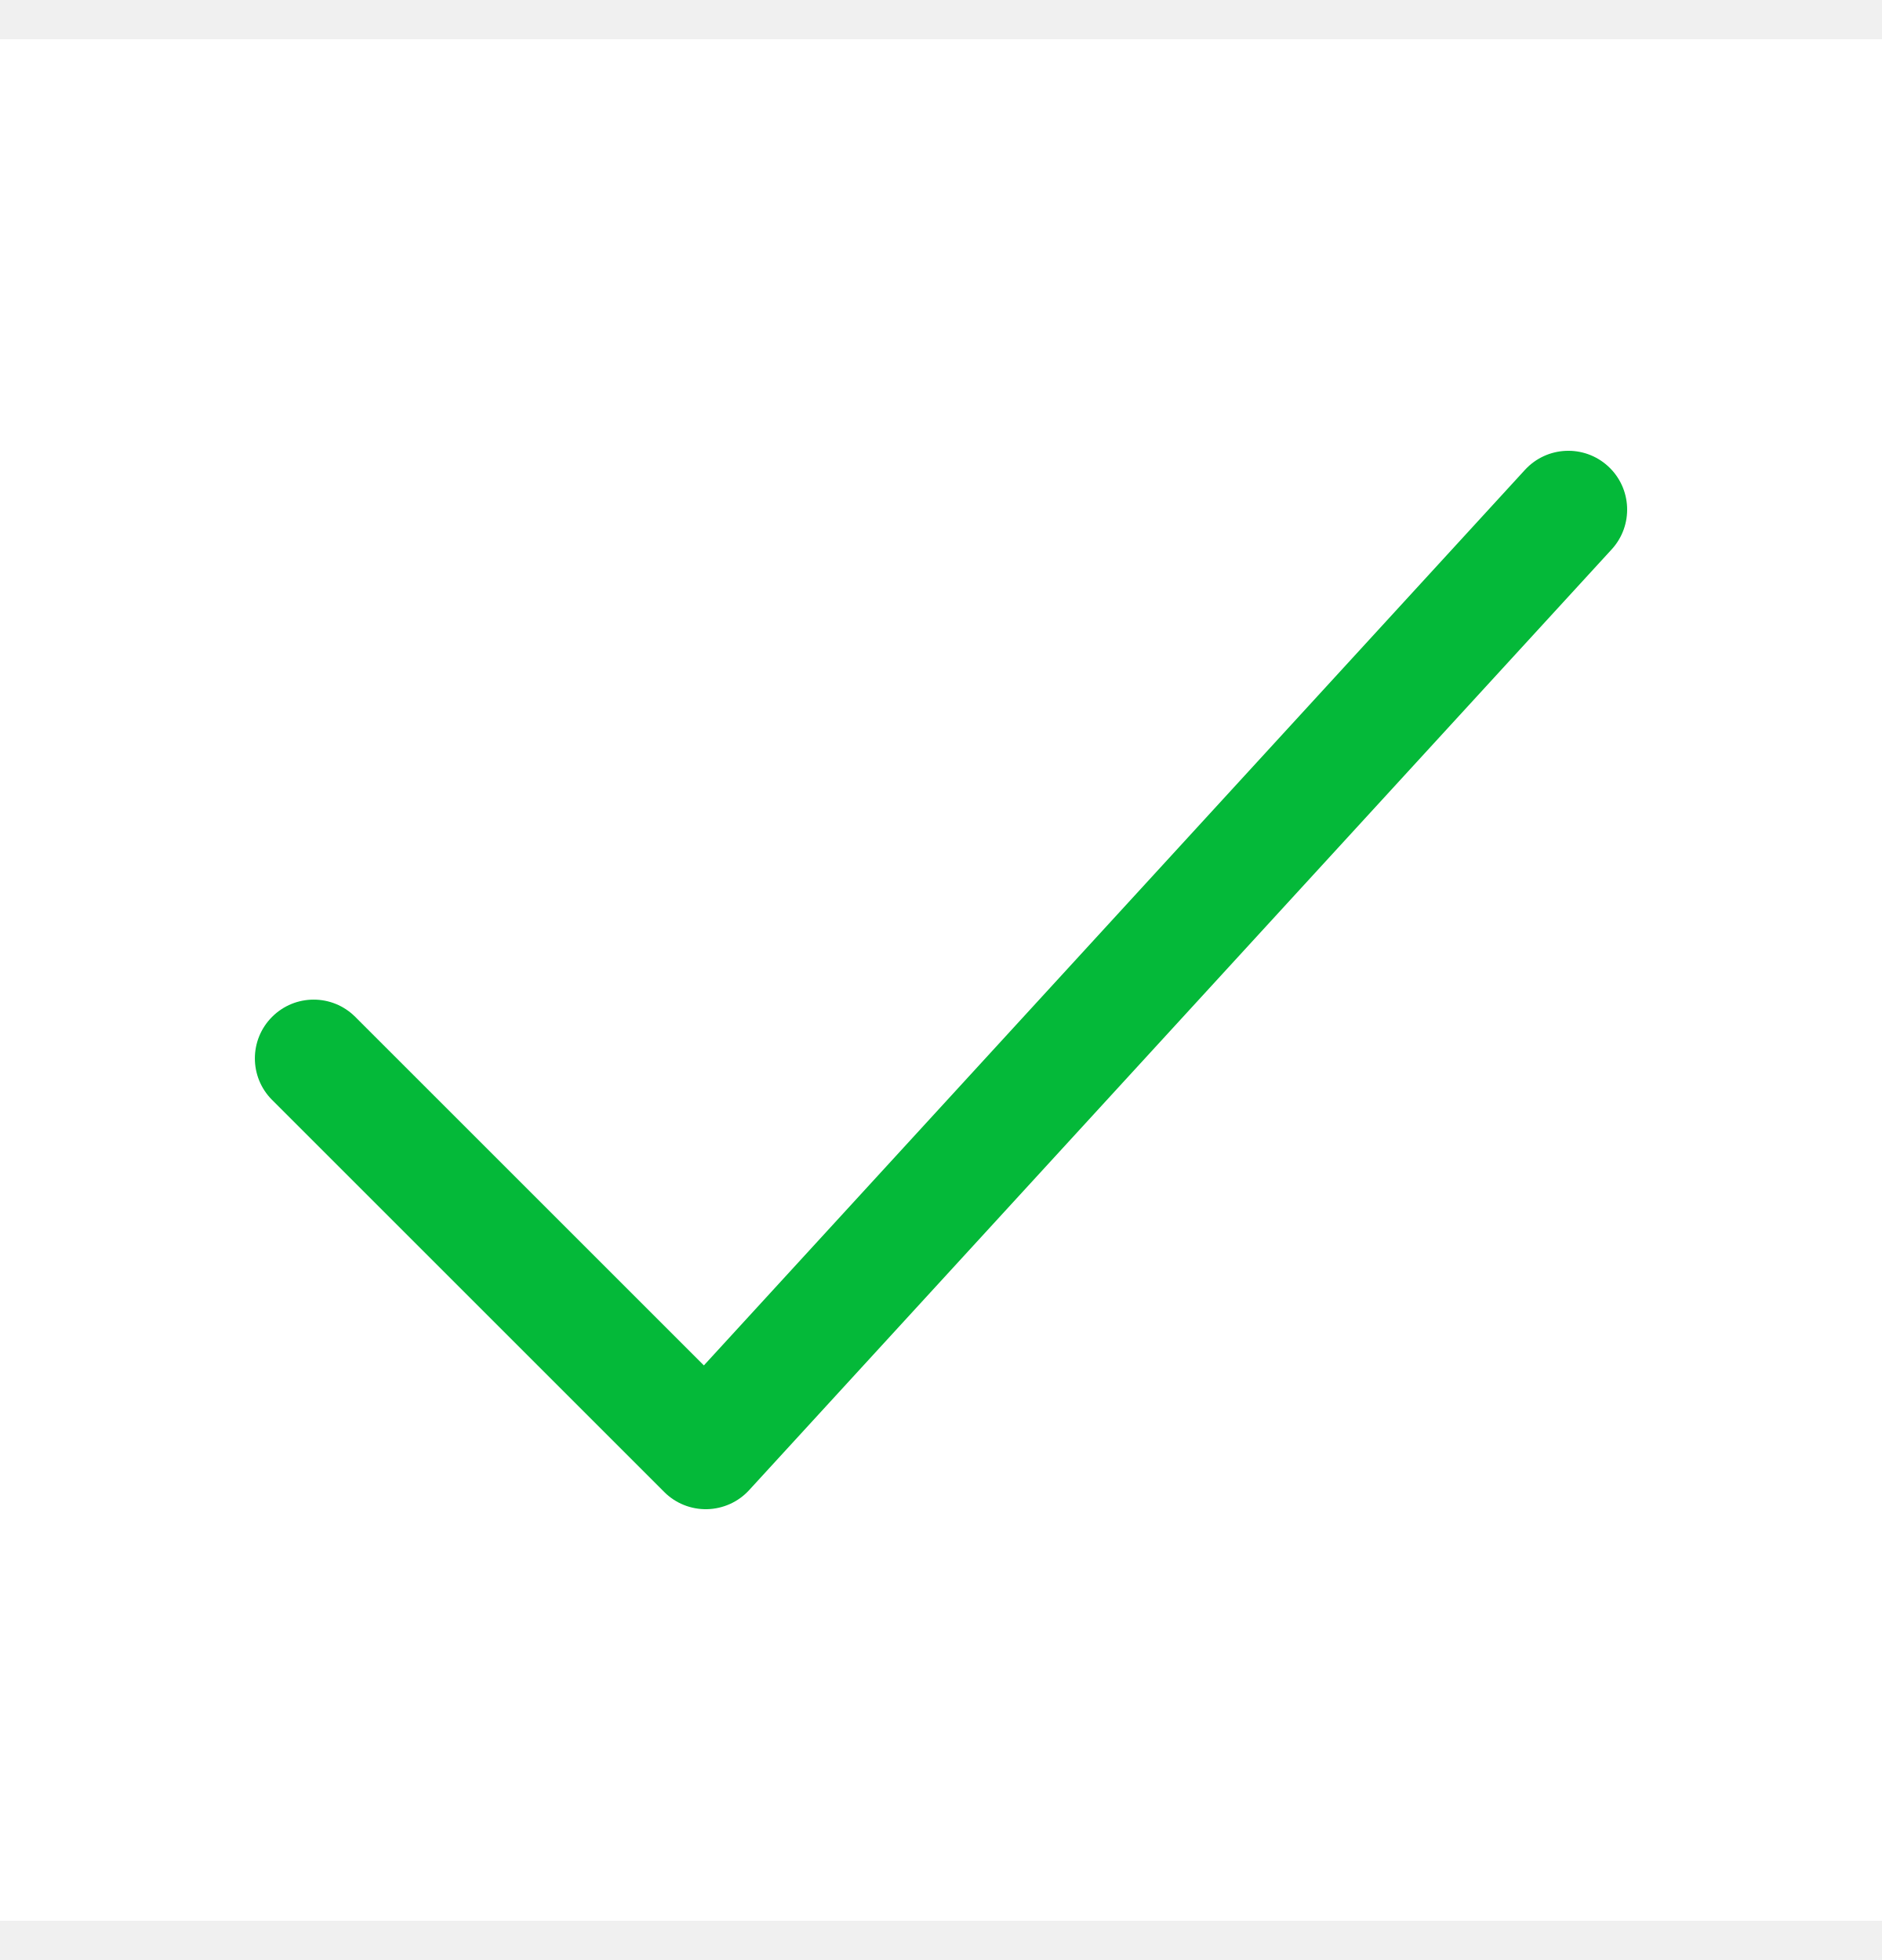
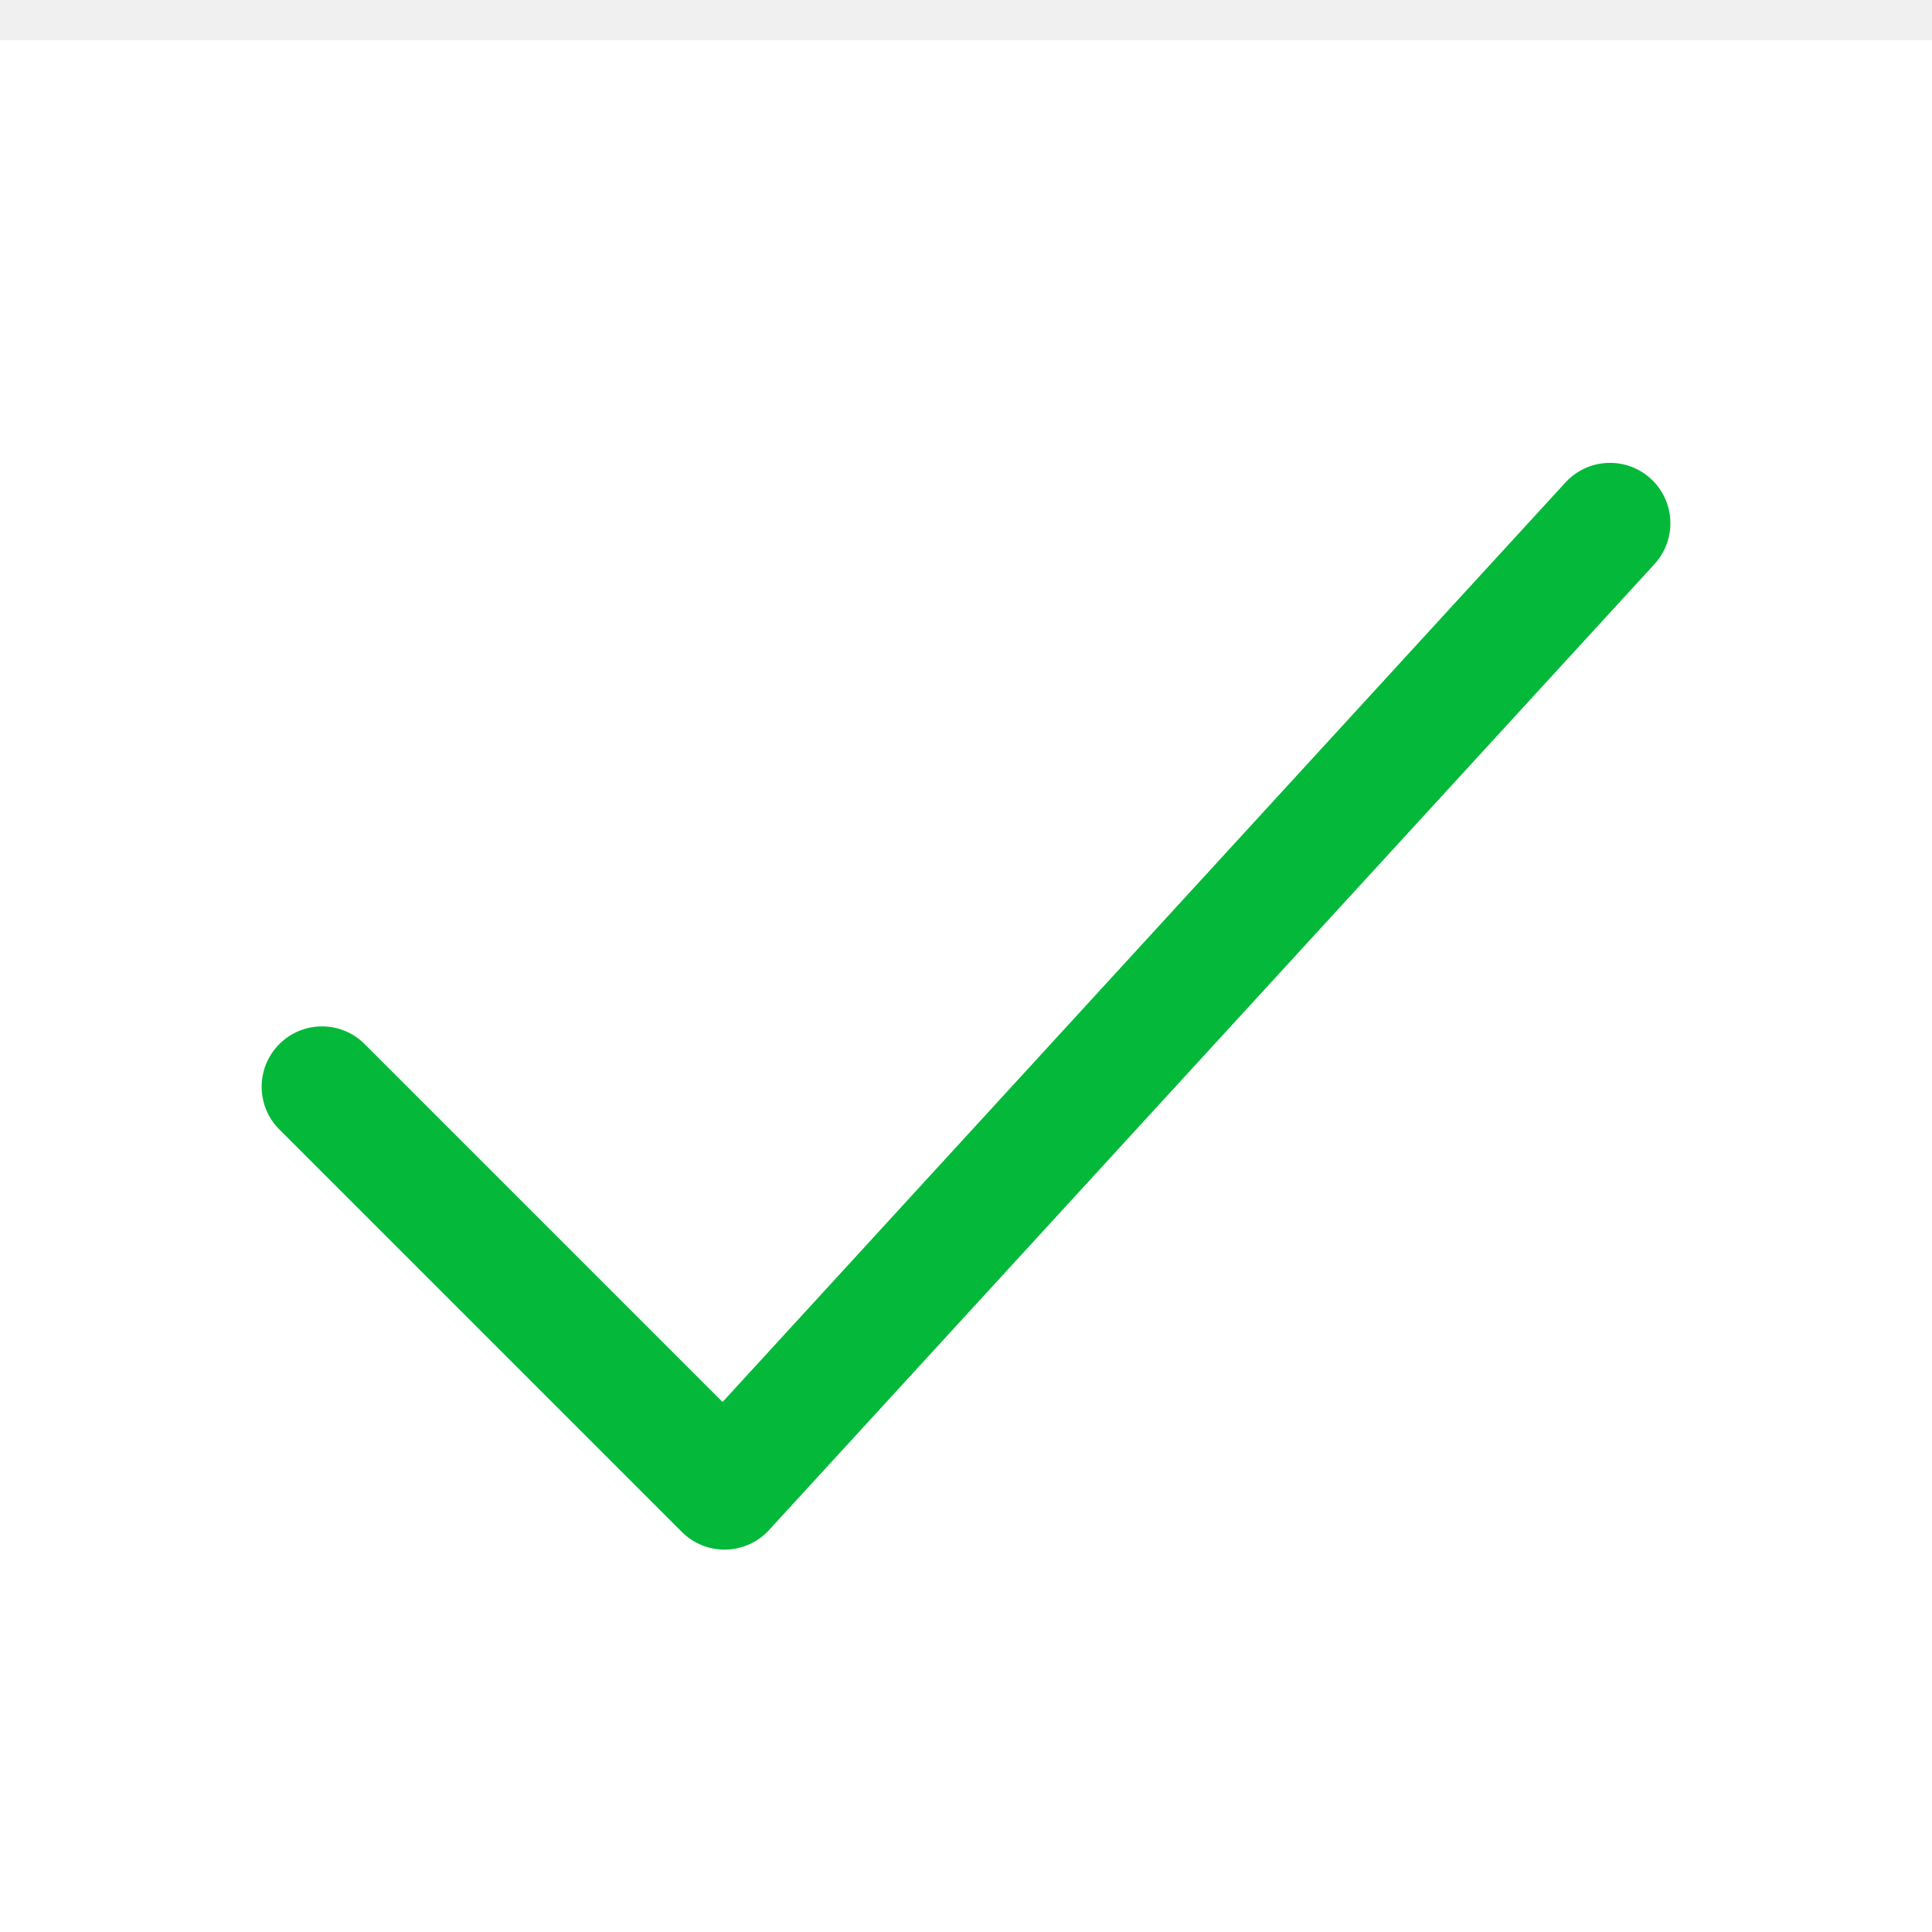
- <svg xmlns="http://www.w3.org/2000/svg" width="24" height="25" viewBox="0 0 24 25" fill="none">
+ <svg xmlns="http://www.w3.org/2000/svg" width="24" height="24" viewBox="0 0 24 24" fill="none">
  <rect width="24" height="24" transform="translate(0 0.5)" fill="white" />
  <path fill-rule="evenodd" clip-rule="evenodd" d="M20.507 5.947C20.812 6.227 20.833 6.701 20.553 7.007L9.553 19.007C9.415 19.158 9.221 19.245 9.016 19.25C8.812 19.254 8.614 19.175 8.47 19.03L3.47 14.03C3.177 13.737 3.177 13.263 3.47 12.97C3.763 12.677 4.237 12.677 4.53 12.97L8.976 17.416L19.447 5.993C19.727 5.688 20.201 5.667 20.507 5.947Z" fill="#04B939" />
</svg>
